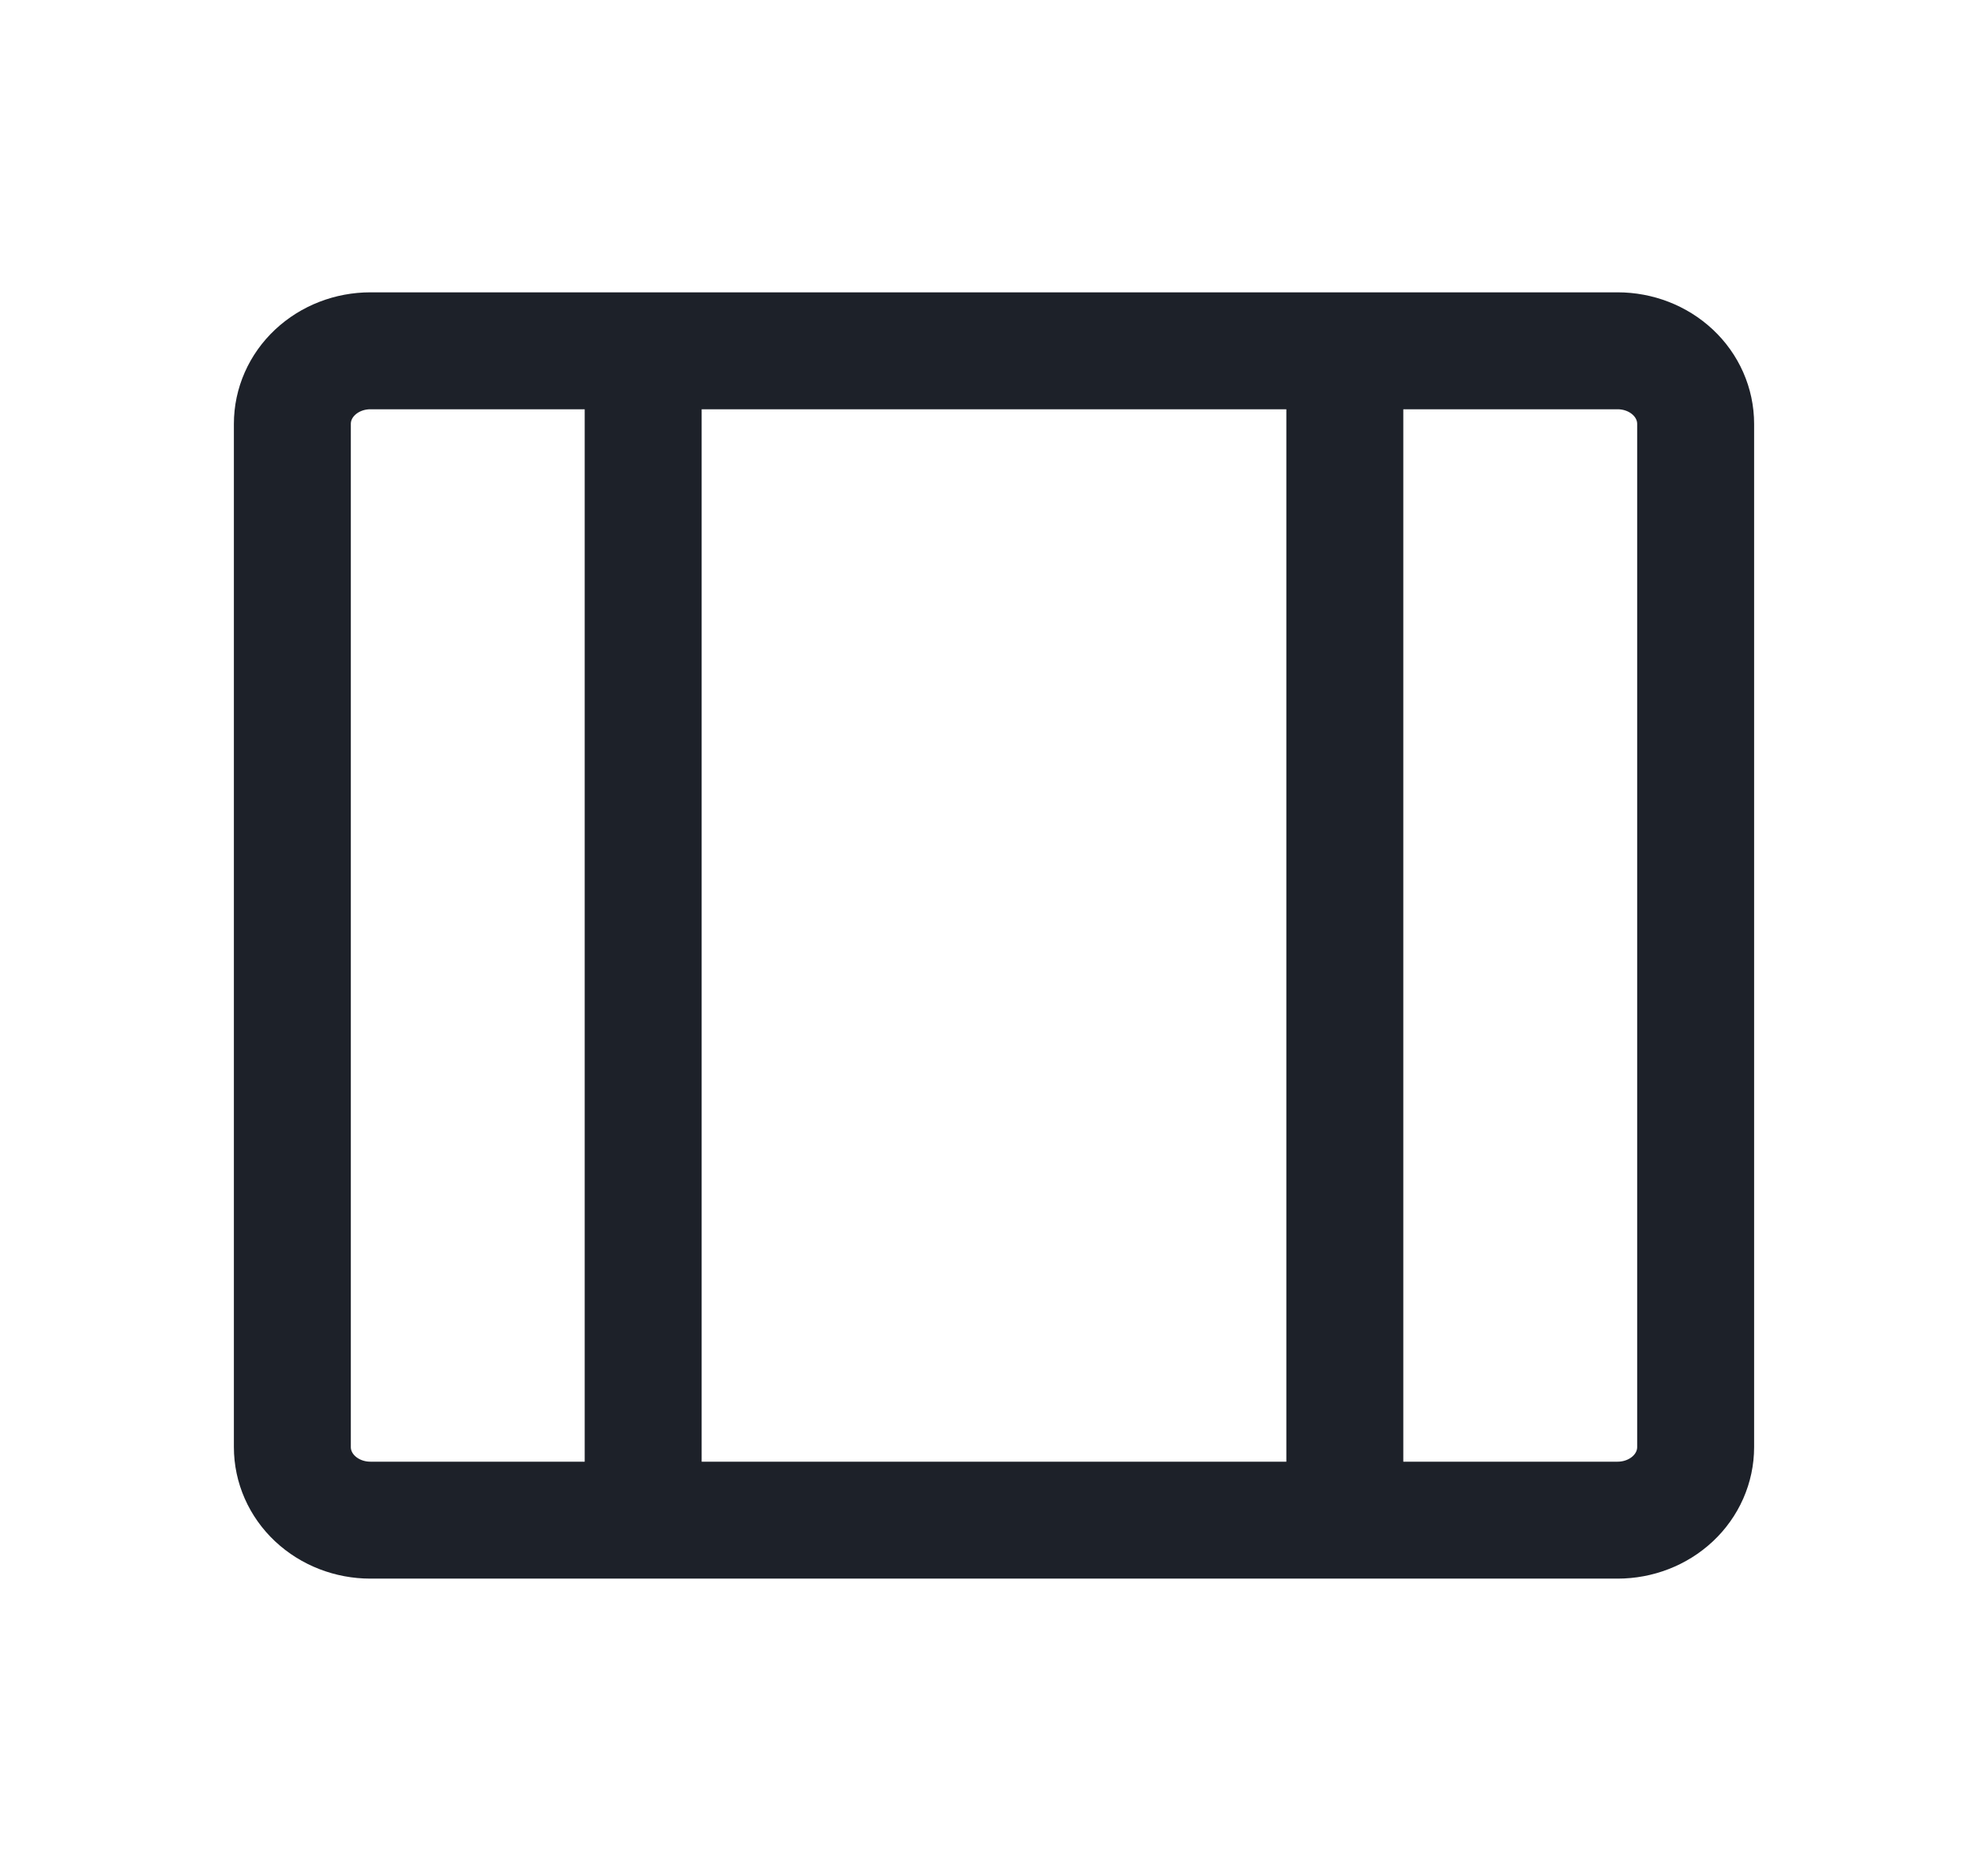
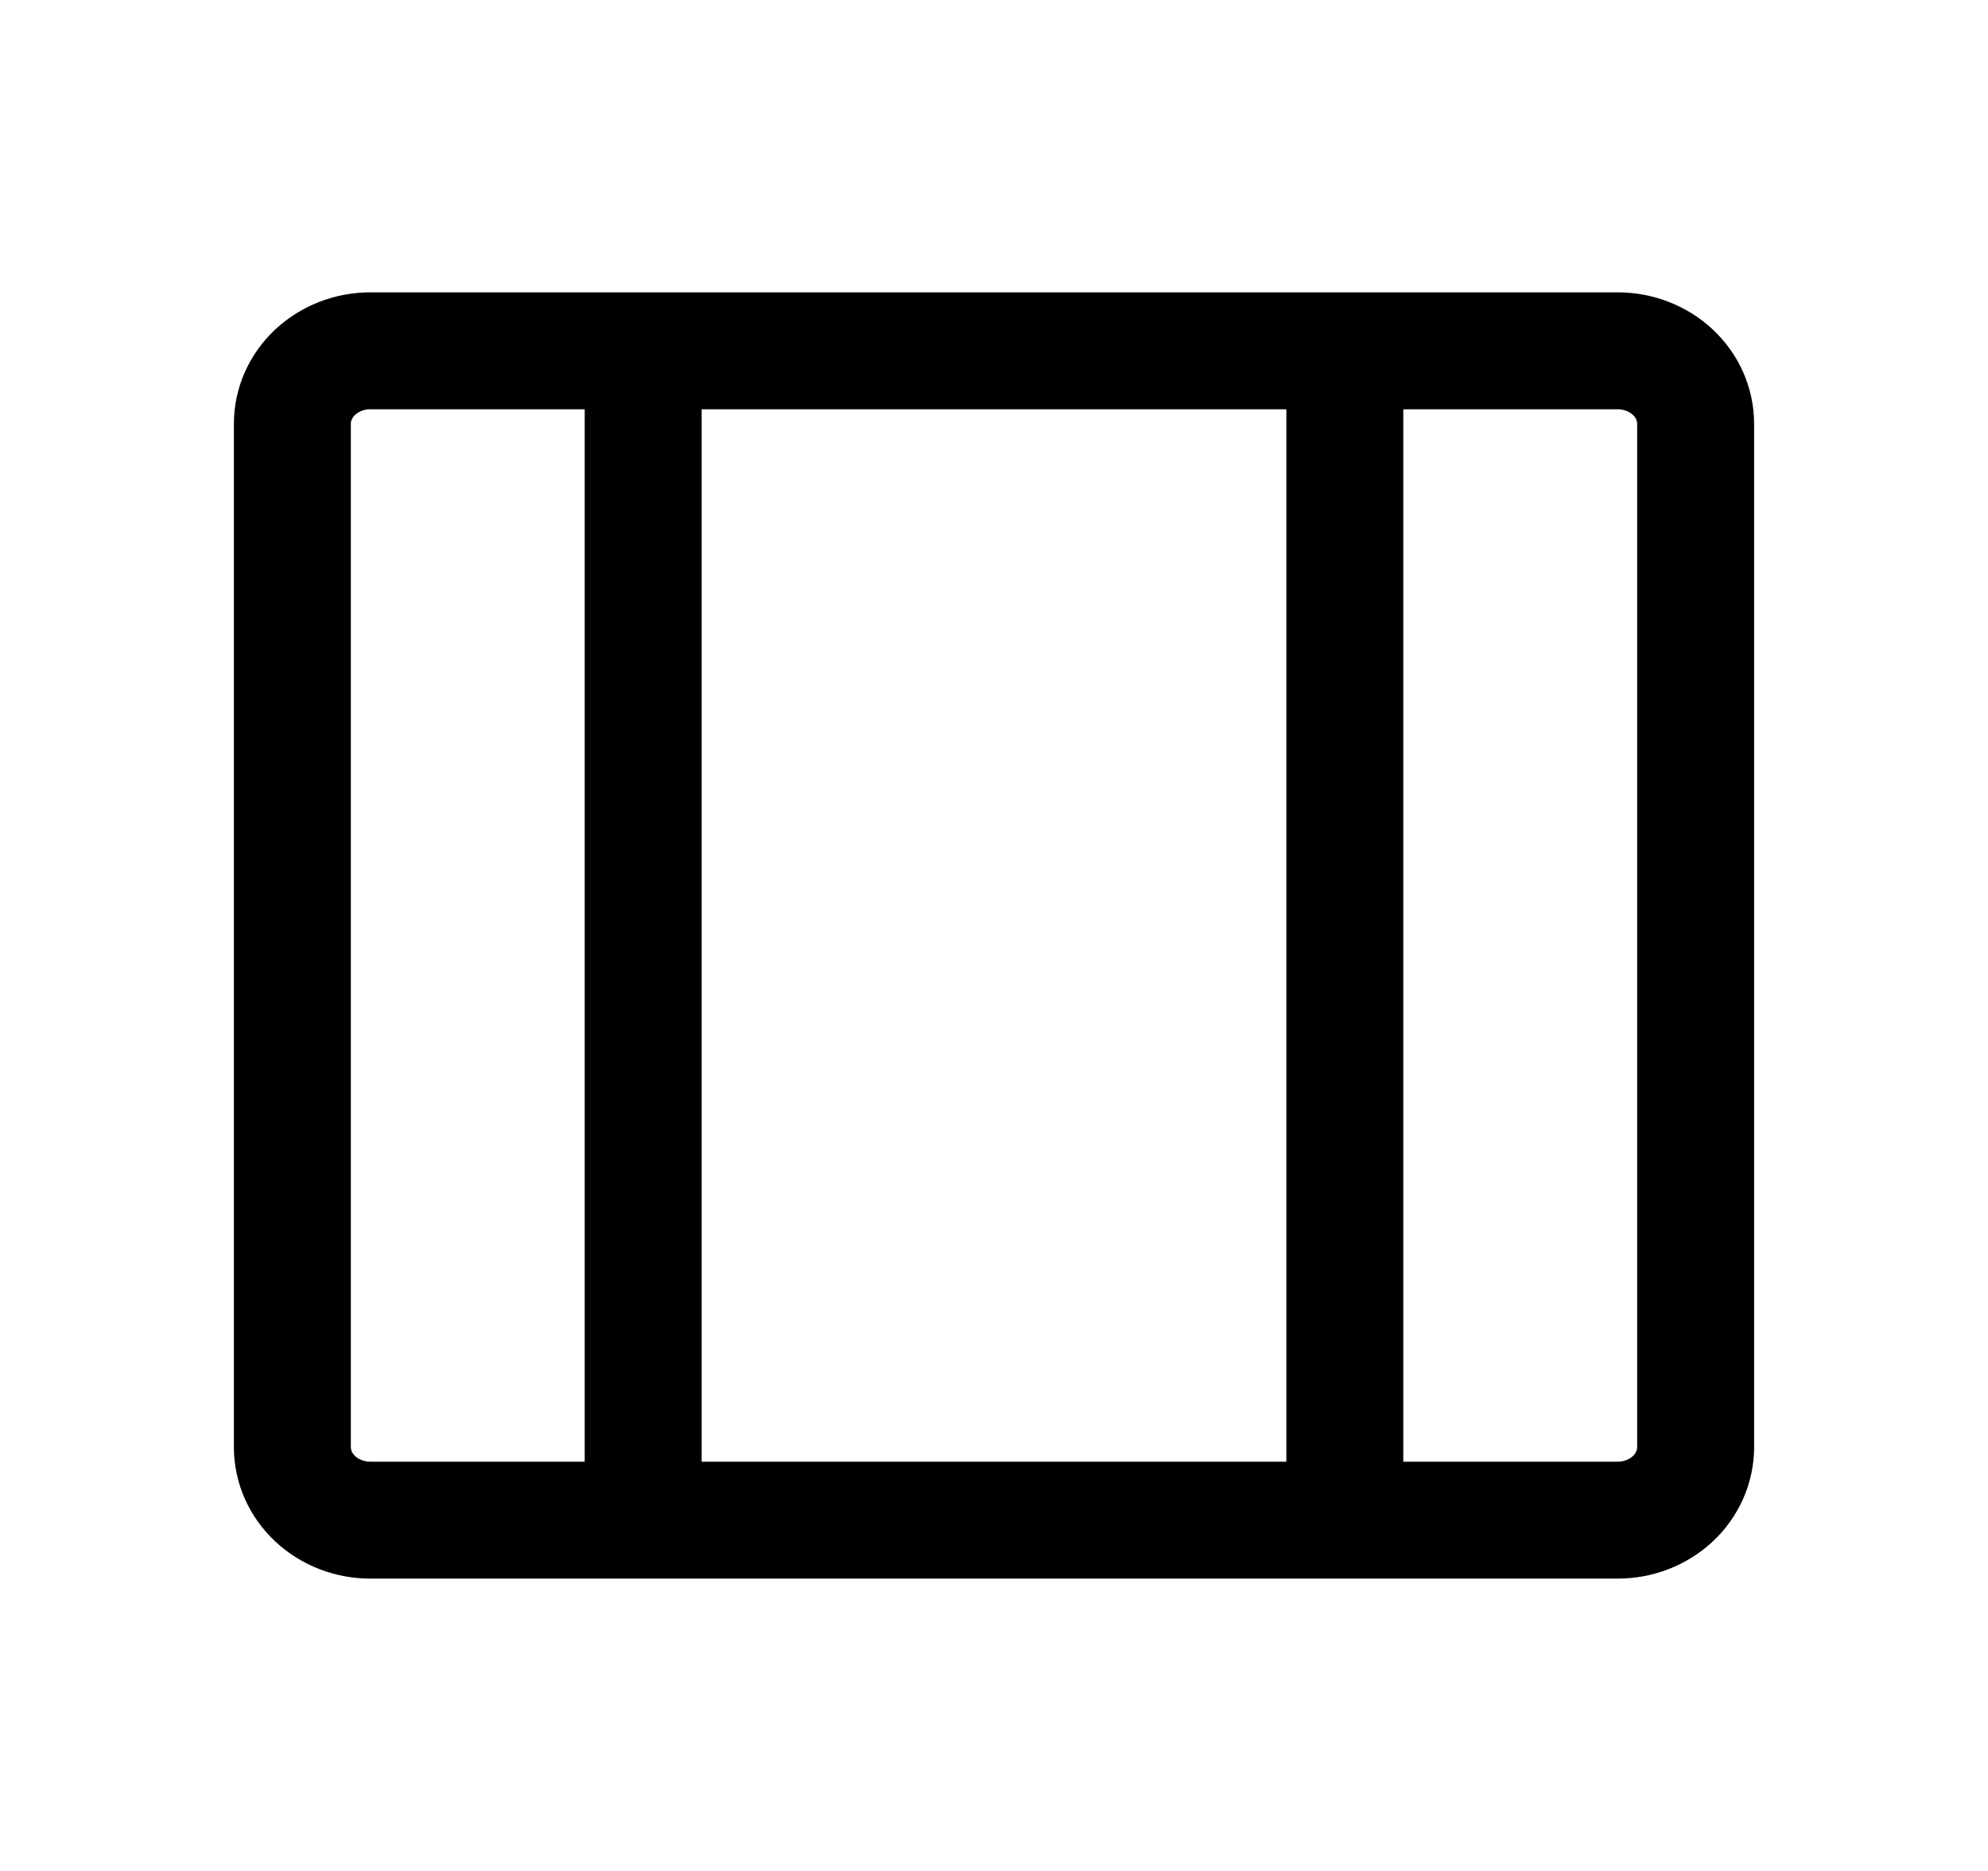
<svg xmlns="http://www.w3.org/2000/svg" width="17" height="16" viewBox="0 0 17 16" fill="none">
-   <path d="M5.5 13V3M11.5 13V3M14.5 3.625C14.5 3.459 14.43 3.3 14.305 3.183C14.18 3.066 14.01 3 13.833 3H3.167C2.99 3 2.82 3.066 2.695 3.183C2.57 3.3 2.5 3.459 2.5 3.625V12.375C2.5 12.541 2.57 12.7 2.695 12.817C2.82 12.934 2.99 13 3.167 13H13.833C14.01 13 14.18 12.934 14.305 12.817C14.43 12.7 14.5 12.541 14.5 12.375V3.625Z" stroke="#1D2129" />
+   <path d="M5.5 13V3M11.5 13V3M14.5 3.625C14.5 3.459 14.43 3.3 14.305 3.183C14.18 3.066 14.01 3 13.833 3H3.167C2.99 3 2.82 3.066 2.695 3.183C2.57 3.3 2.5 3.459 2.5 3.625V12.375C2.5 12.541 2.57 12.7 2.695 12.817C2.82 12.934 2.99 13 3.167 13H13.833C14.01 13 14.18 12.934 14.305 12.817C14.43 12.7 14.5 12.541 14.5 12.375V3.625Z" stroke="currentColor" />
</svg>
